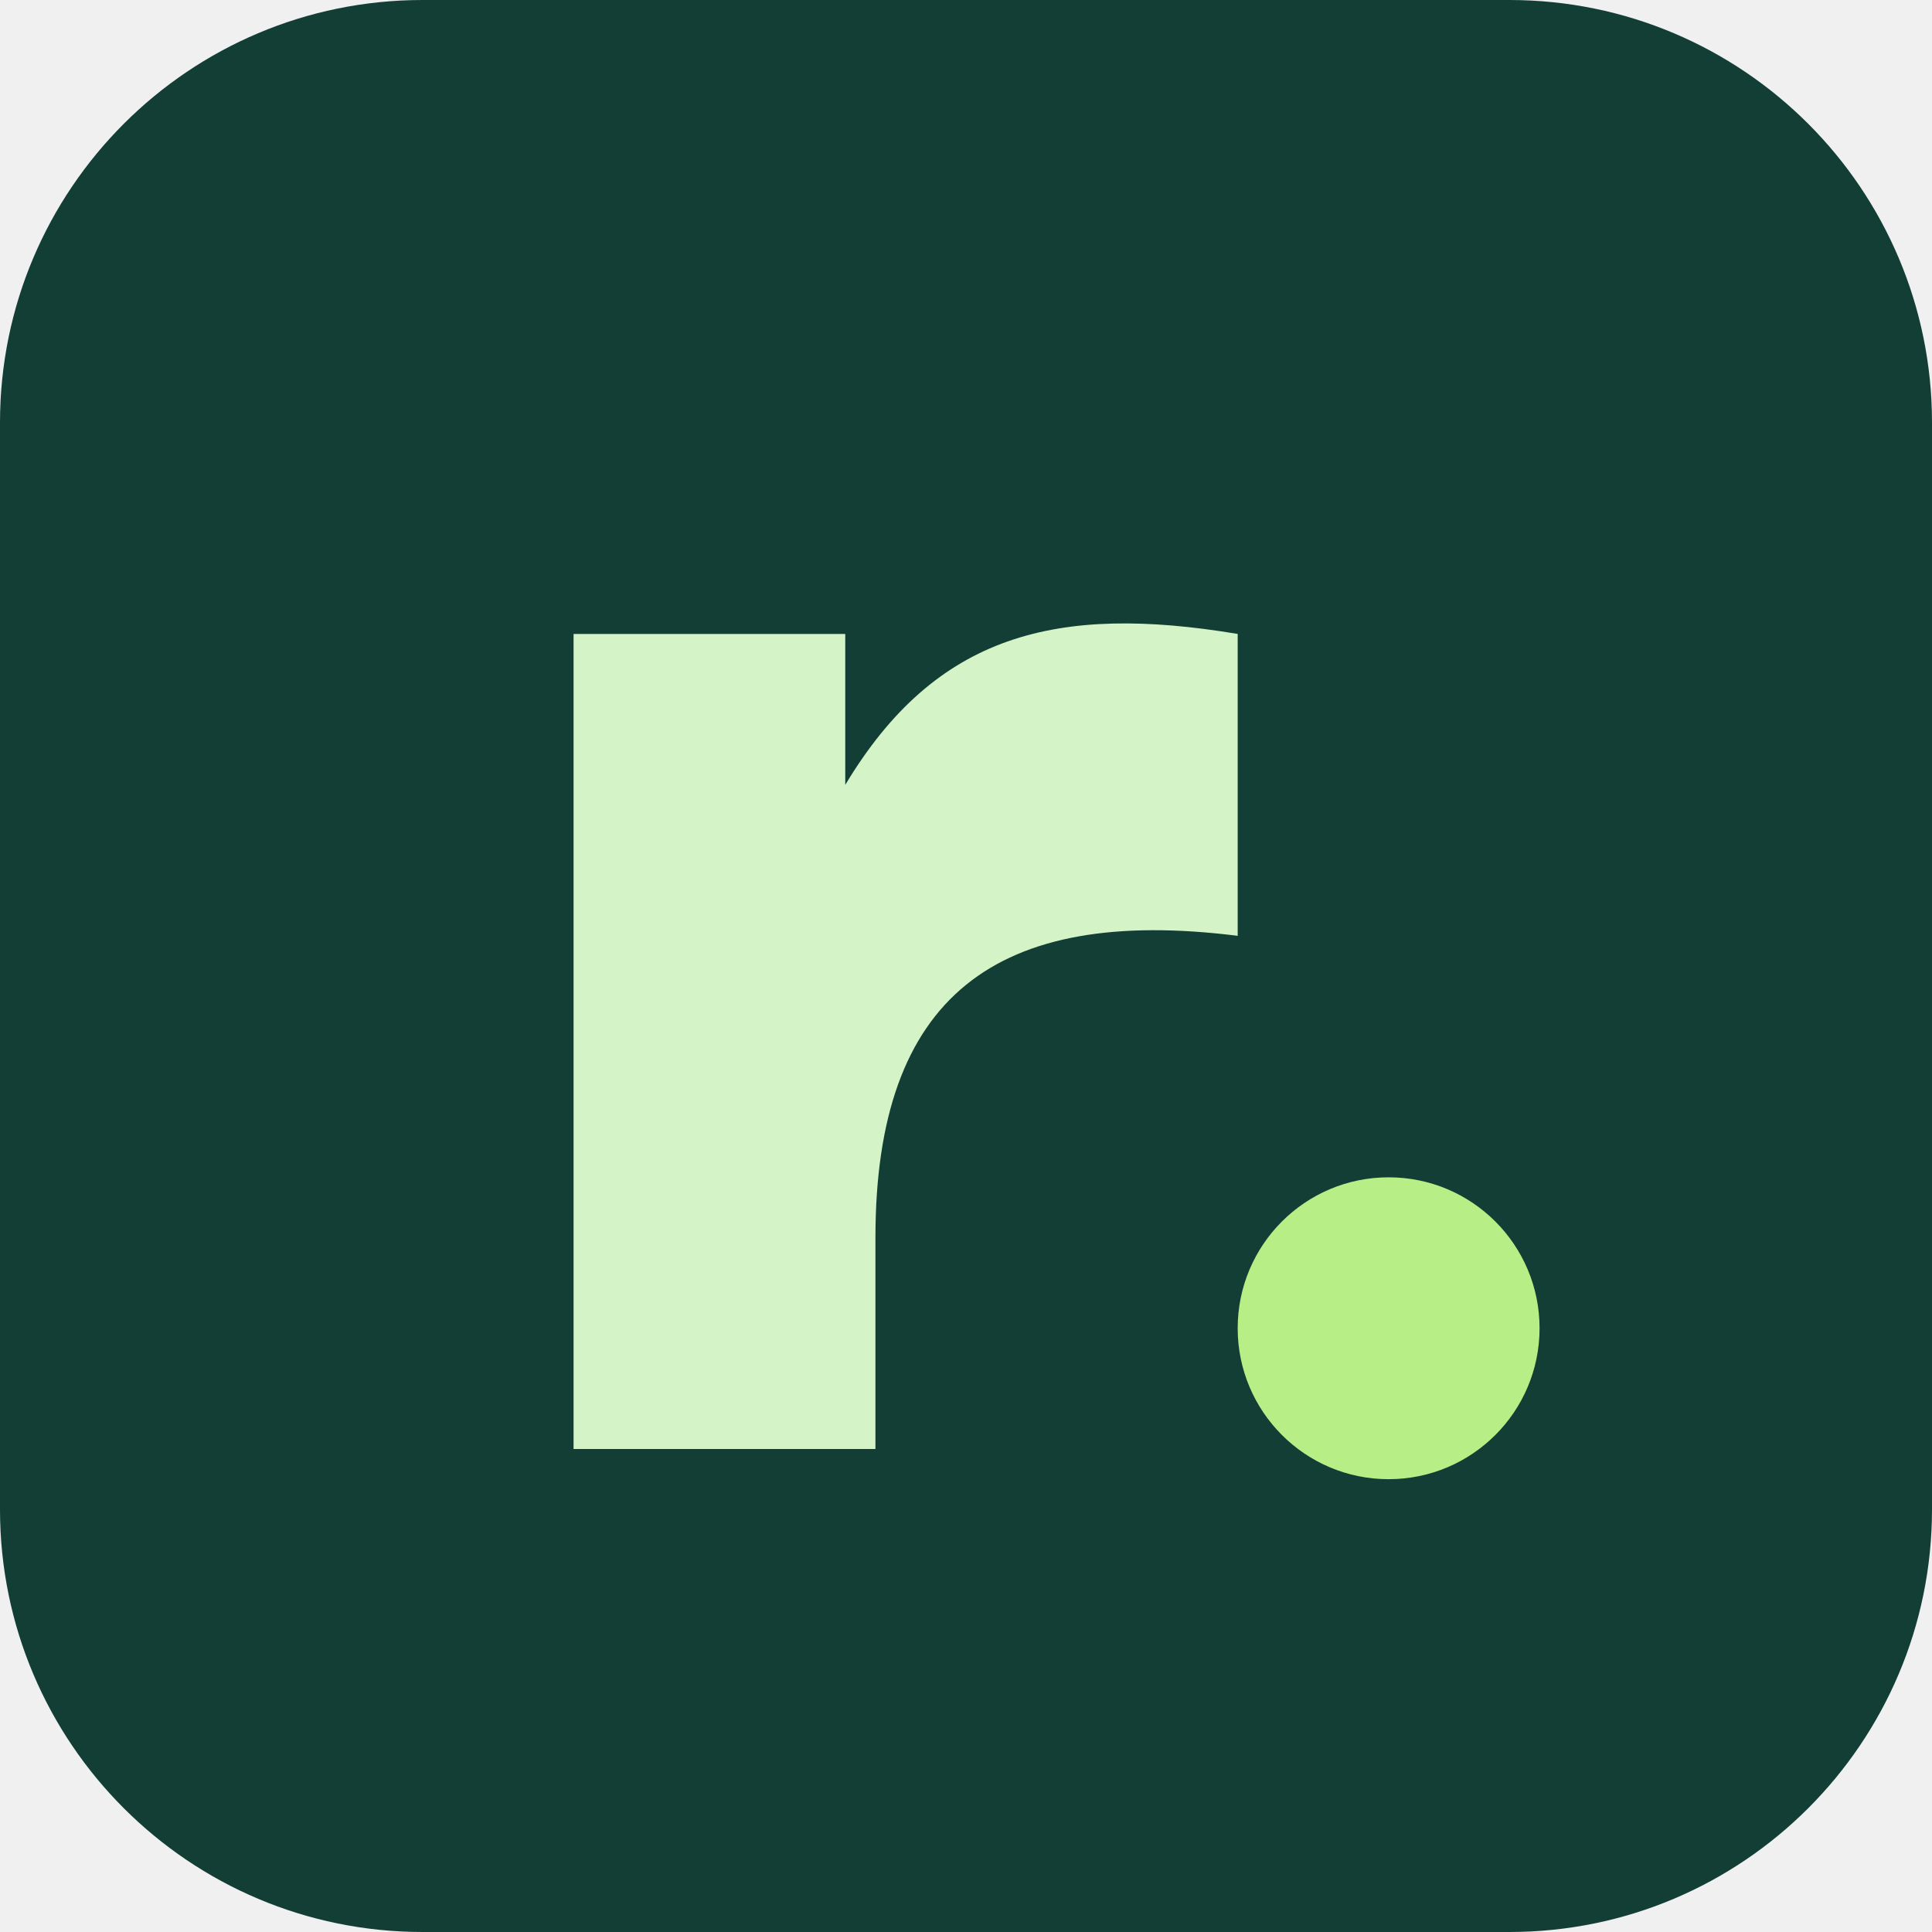
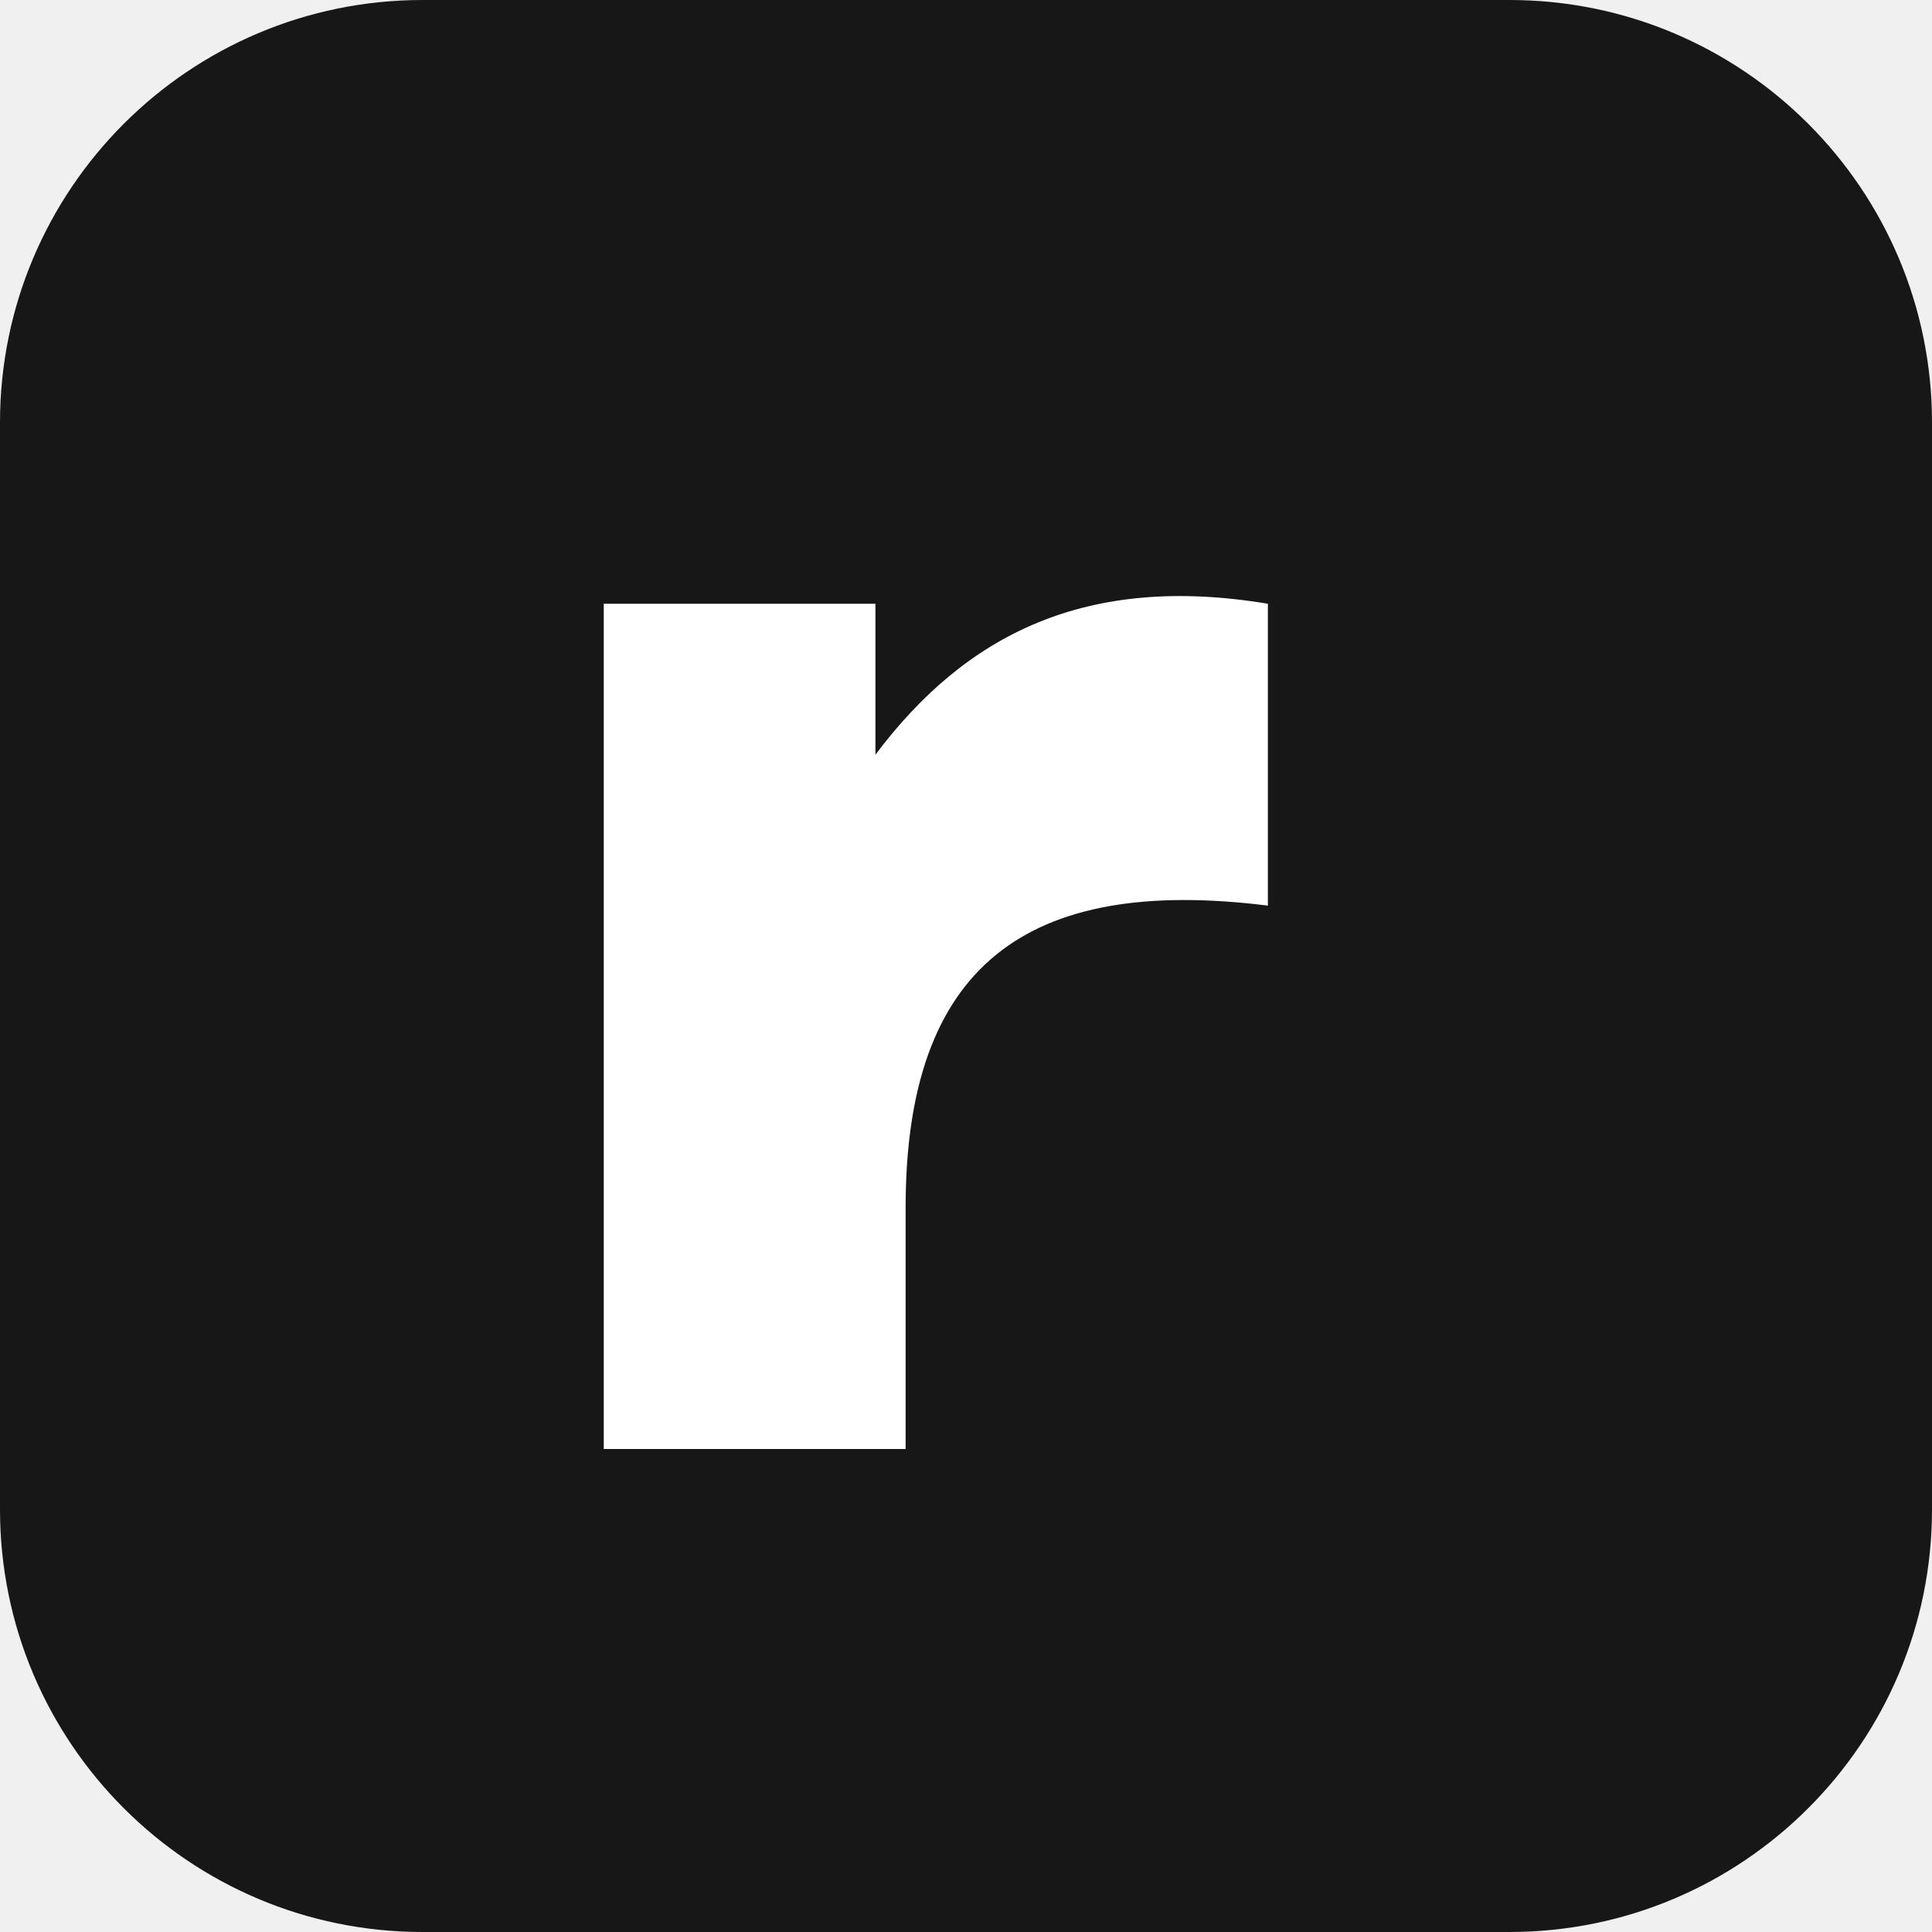
<svg xmlns="http://www.w3.org/2000/svg" viewBox="0 0 64 64">
-   <rect width="64" height="64" rx="14" fill="#123e35" />
-   <path d="M19 48V21h9v5c3-5 7-6 13-5v10c-8-1-12 2-12 10v7z" fill="#d4f3c6" />
-   <circle cx="46" cy="44" r="5" fill="#b8ee86" />
+   <rect width="64" height="64" rx="14" fill="#171717" />
+   <path d="M20 48V20h9v5c3-4 7-6 13-5v10c-8-1-12 2-12 10v8z" fill="#fff" />
</svg>
